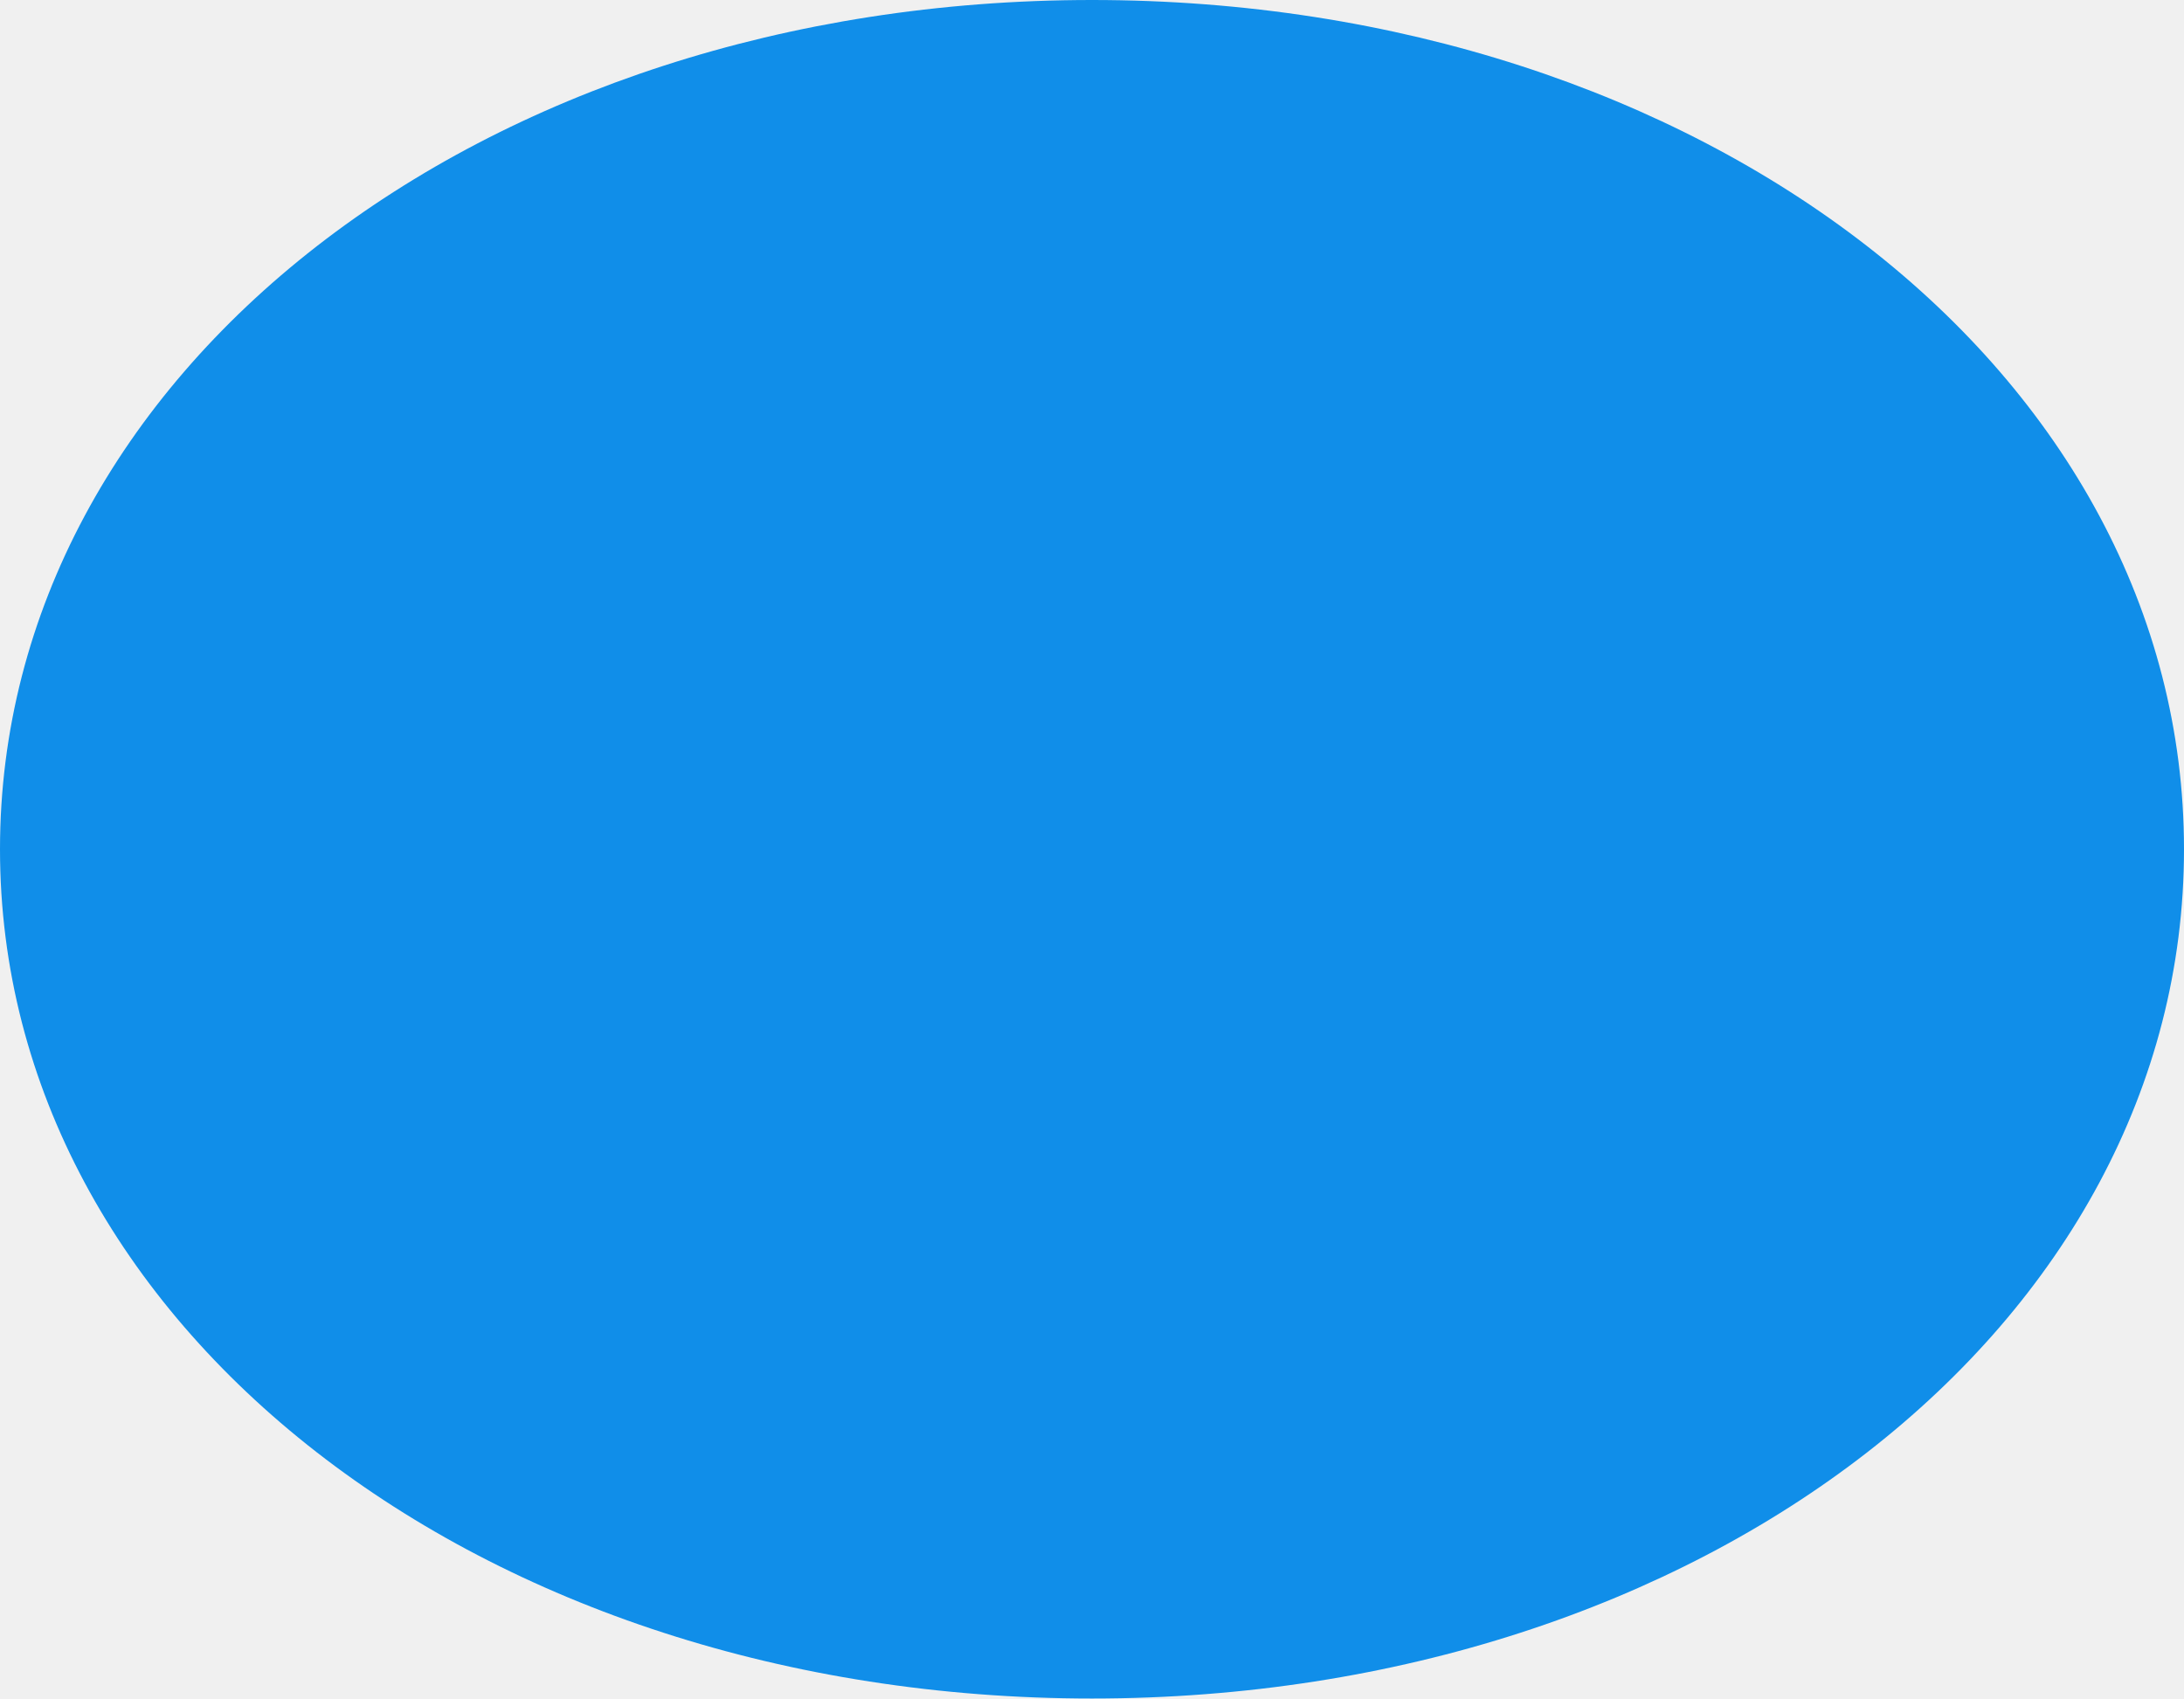
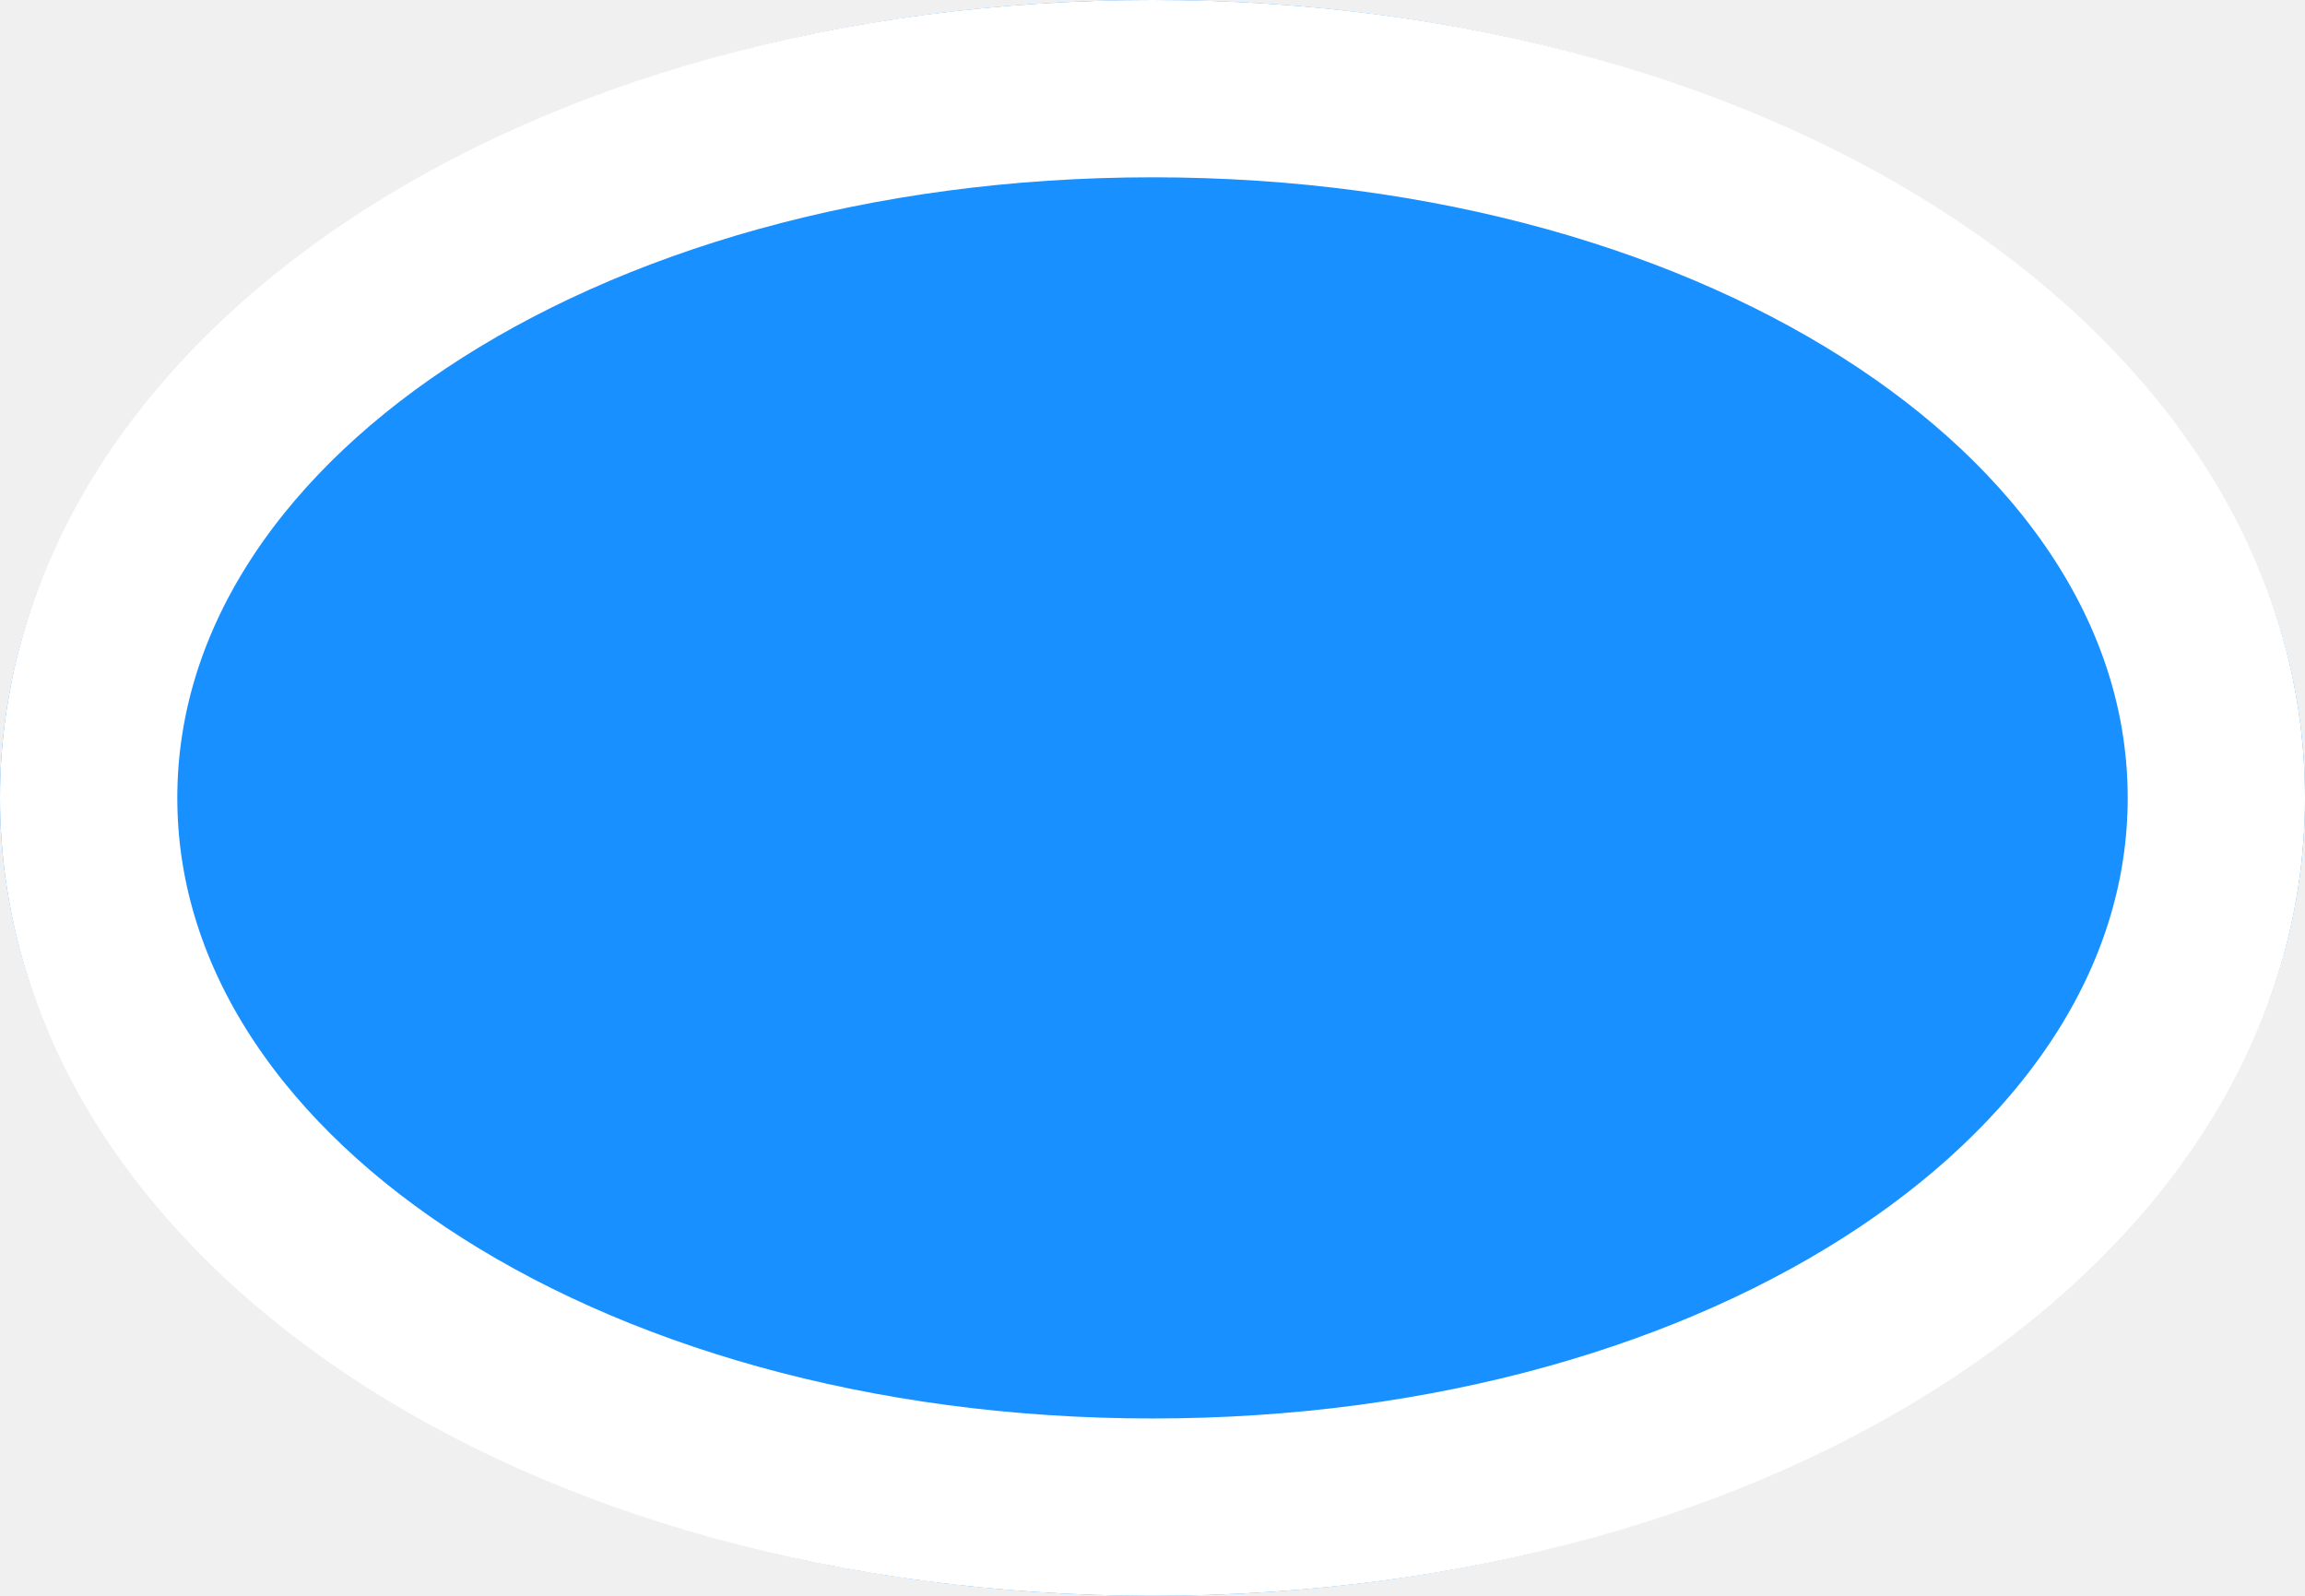
- <svg xmlns="http://www.w3.org/2000/svg" version="1.1" width="9px" height="7px">
-   <g transform="matrix(1 0 0 1 -697 -655 )">
-     <path d="M 701.5 655  C 704.02 655  706 656.54  706 658.5  C 706 660.46  704.02 662  701.5 662  C 698.98 662  697 660.46  697 658.5  C 697 656.54  698.98 655  701.5 655  Z " fill-rule="nonzero" fill="#108ee9" stroke="none" />
+ <svg xmlns="http://www.w3.org/2000/svg" version="1.1" width="13px" height="9px">
+   <g transform="matrix(1 0 0 1 -646 -712 )">
+     <path d="M 652.5 712  C 656.14 712  659 713.98  659 716.5  C 659 719.02  656.14 721  652.5 721  C 648.86 721  646 719.02  646 716.5  C 646 713.98  648.86 712  652.5 712  Z " fill-rule="nonzero" fill="#1890ff" stroke="none" />
+     <path d="M 652.5 712.5  C 655.86 712.5  658.5 714.26  658.5 716.5  C 658.5 718.74  655.86 720.5  652.5 720.5  C 649.14 720.5  646.5 718.74  646.5 716.5  C 646.5 714.26  649.14 712.5  652.5 712.5  Z " stroke-width="1" stroke="#ffffff" fill="none" />
  </g>
</svg>
